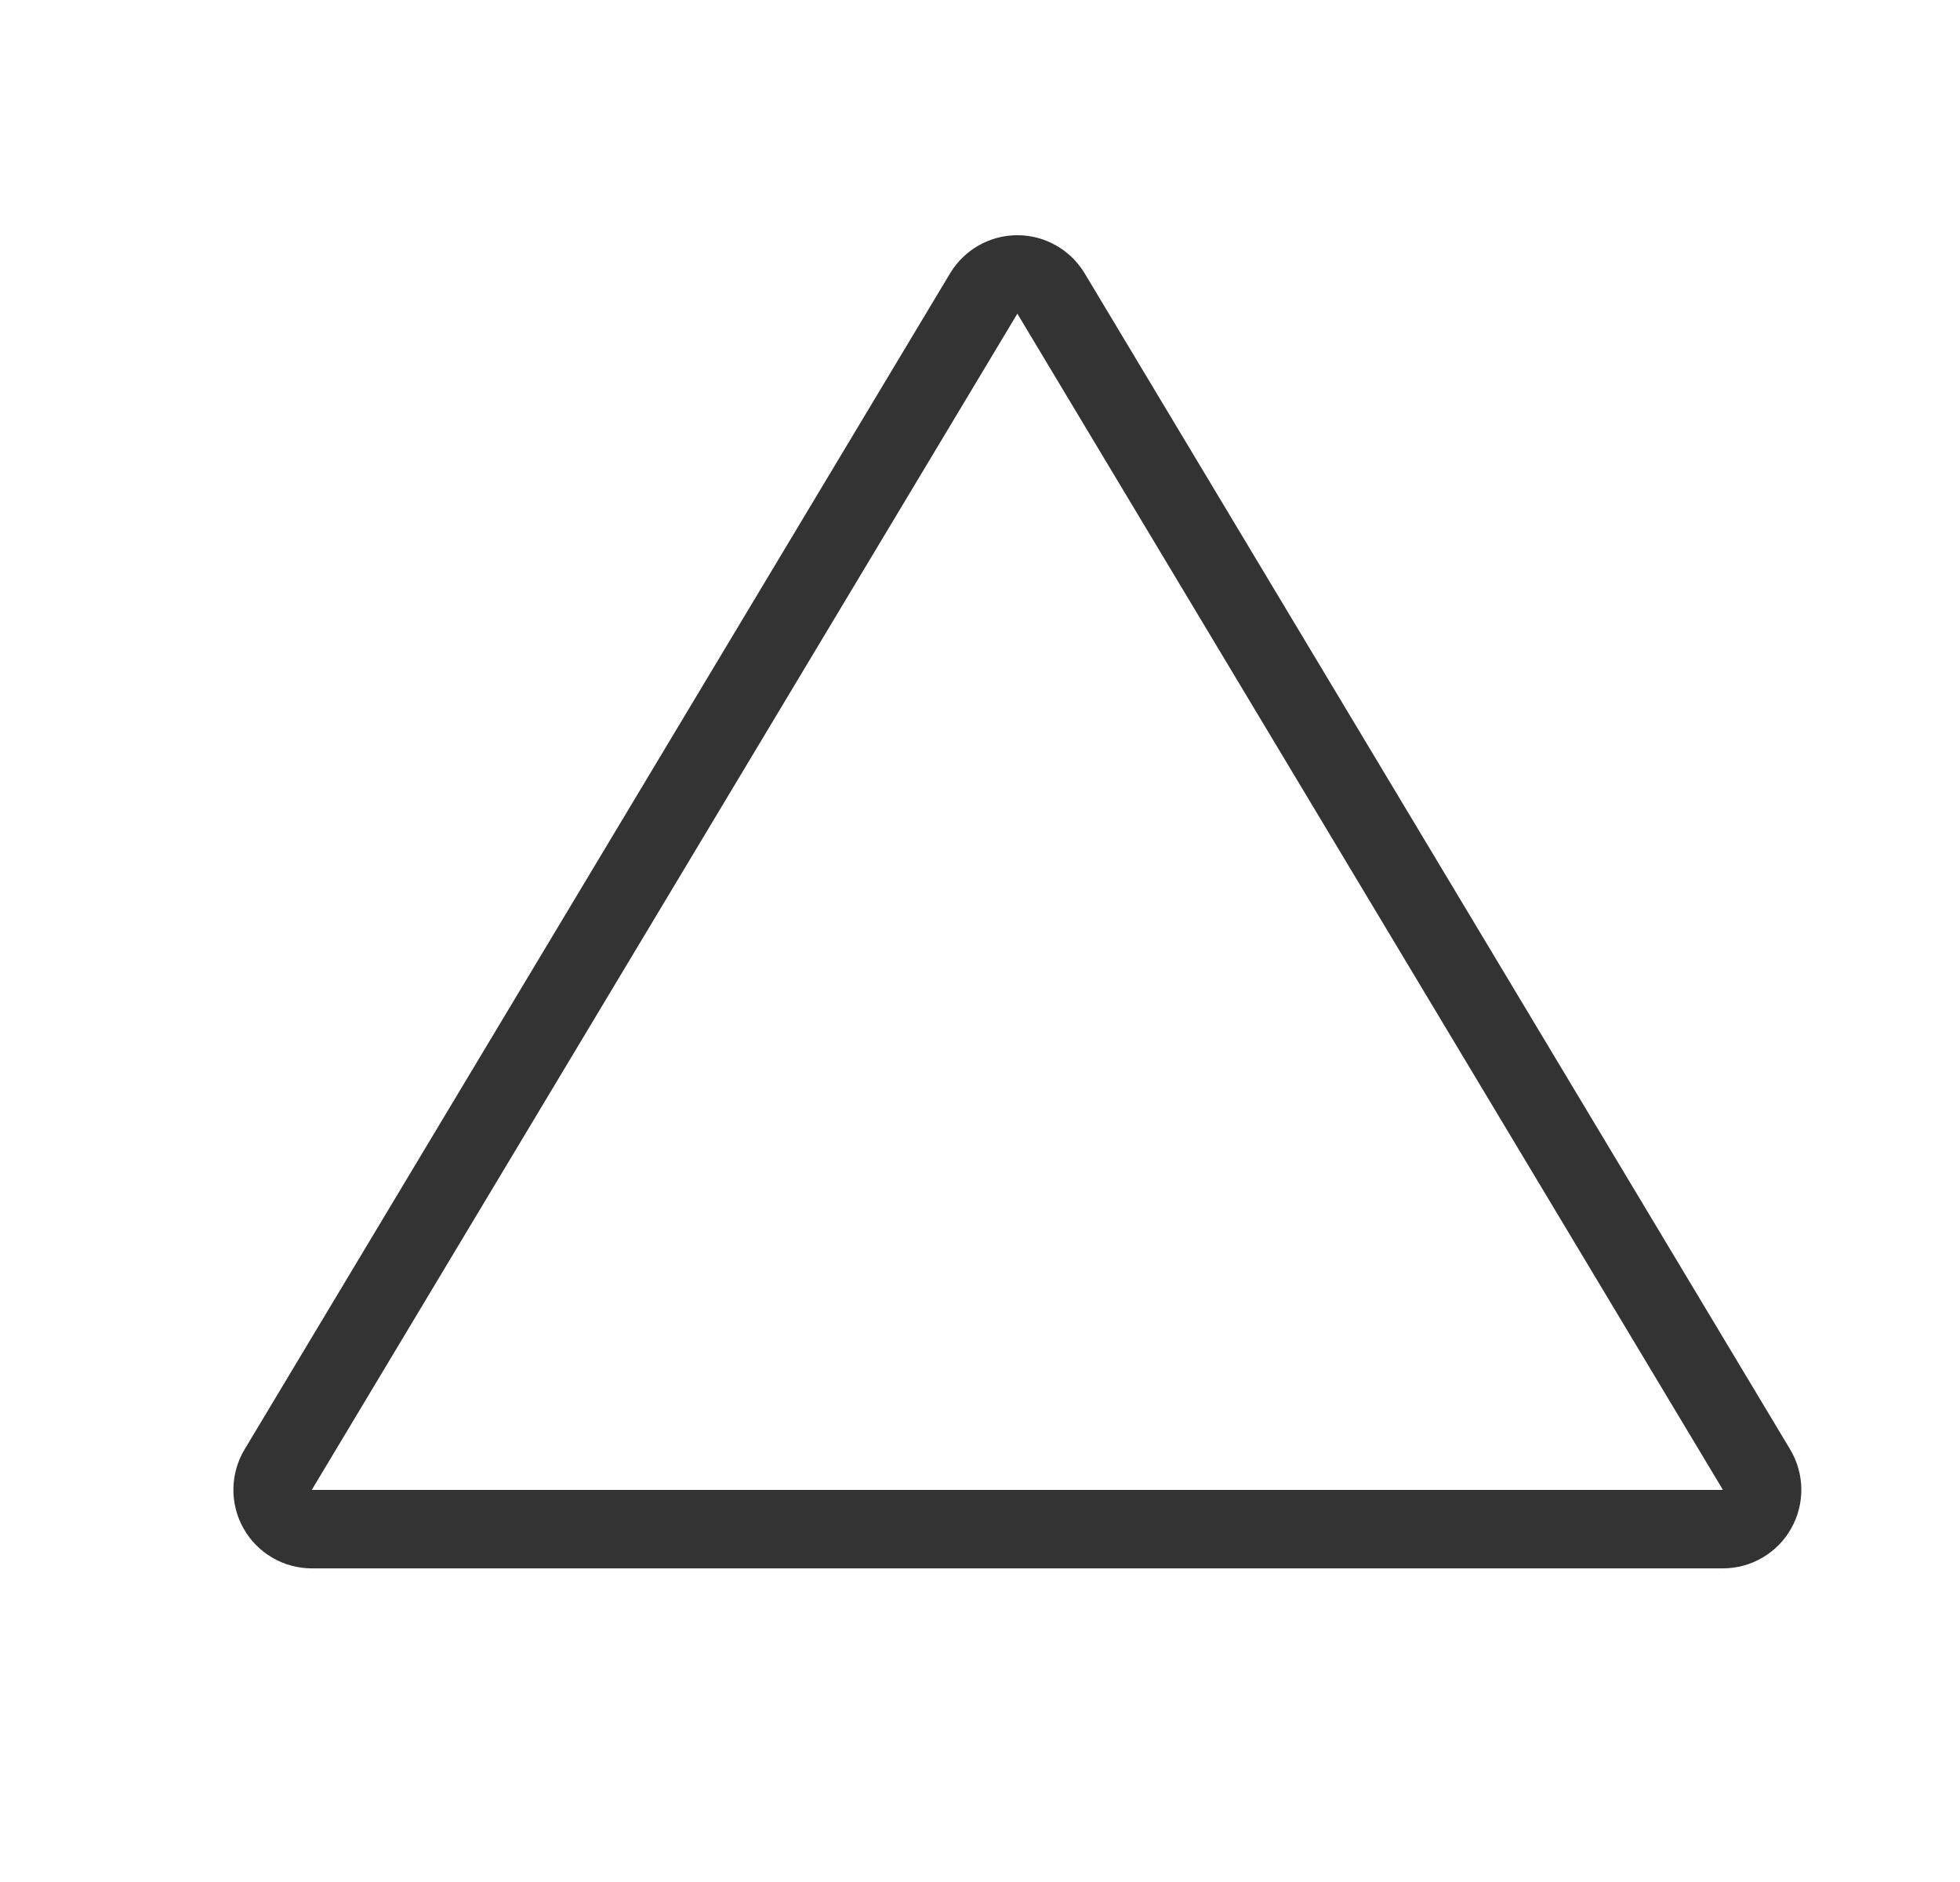
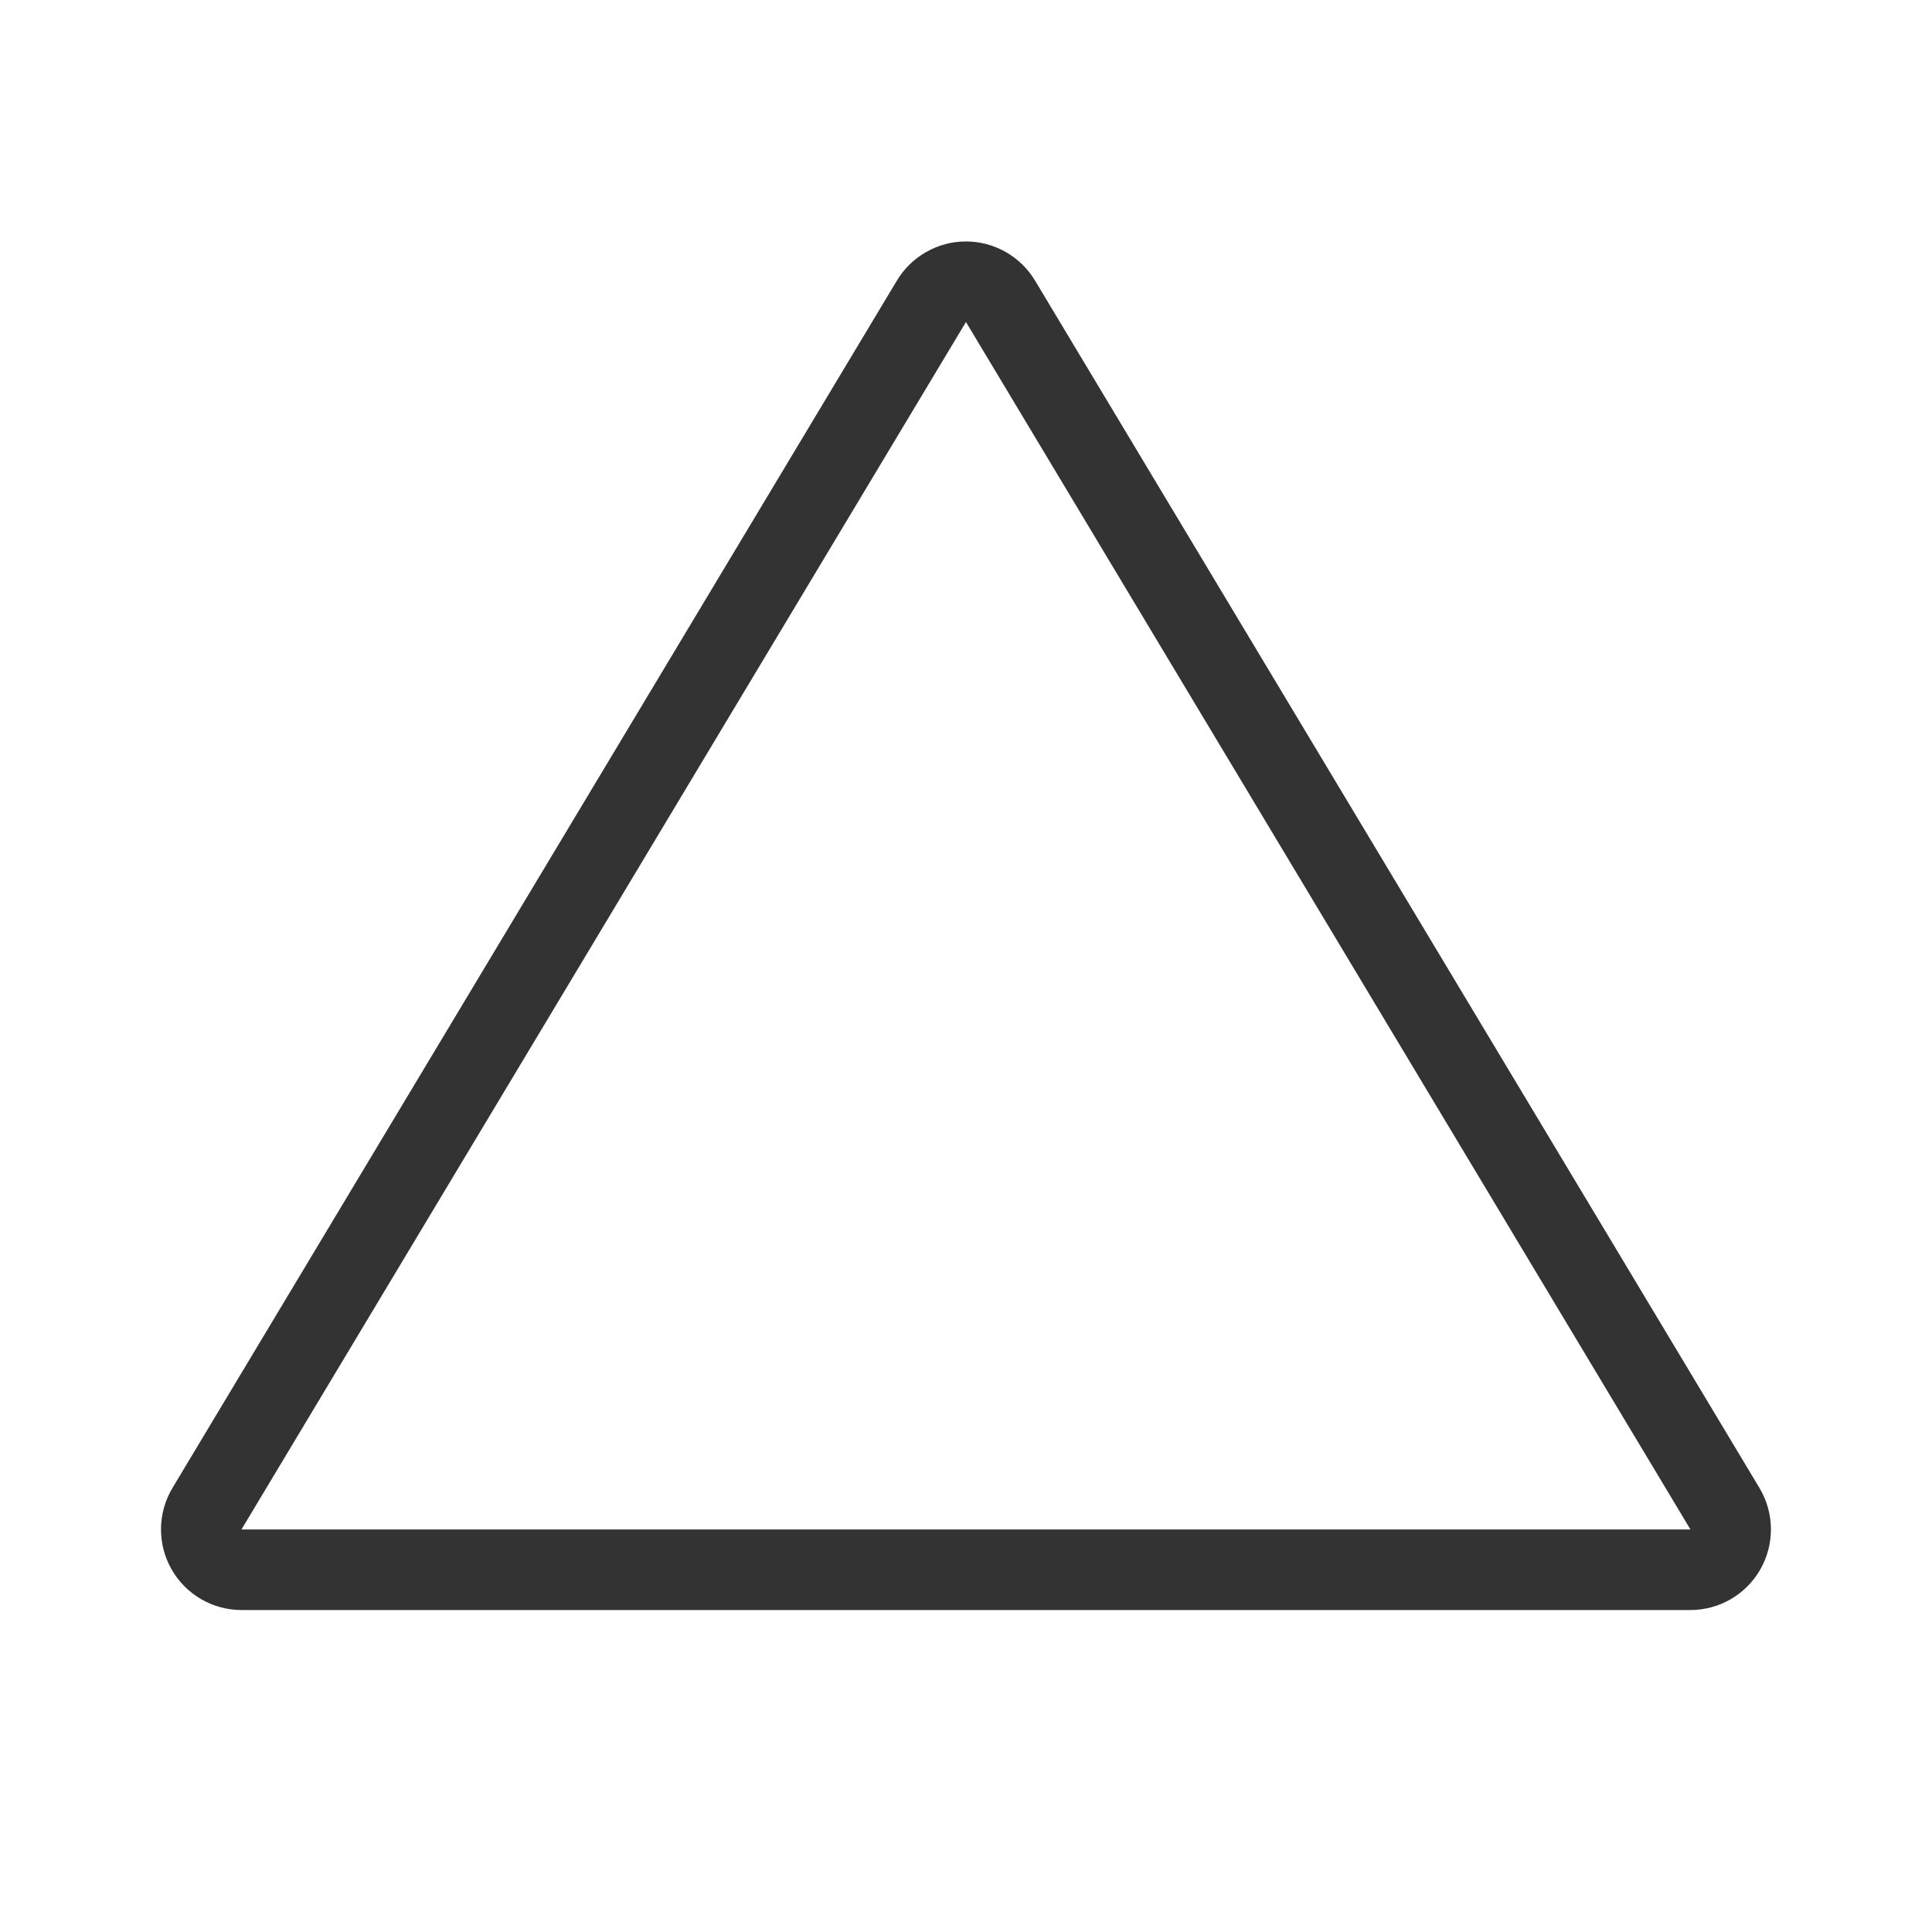
- <svg xmlns="http://www.w3.org/2000/svg" width="25px" height="24px" version="1.1" xml:space="preserve" style="fill-rule:evenodd;clip-rule:evenodd;stroke-linejoin:round;stroke-miterlimit:1.414;">
-   <g transform="matrix(1,0,0,1,-770,-224)">
-     <g id="basic.thin.triangle" transform="matrix(0.800768,0,0,0.984948,770.977,224)">
+ <svg xmlns="http://www.w3.org/2000/svg" width="24px" height="24px" version="1.1" xml:space="preserve" style="fill-rule:evenodd;clip-rule:evenodd;stroke-linejoin:round;stroke-miterlimit:1.414;">
+   <g transform="matrix(1,0,0,1,-771,-224)">
+     <g id="basic.thin.triangle" transform="matrix(0.800768,0,0,0.984948,771,224)">
      <rect x="0" y="0" width="29.971" height="24.367" style="fill:none;" />
      <g transform="matrix(1.8732,0,0,1.52292,-546.975,-5.07641)">
        <path d="M306.572,15.657C306.695,15.863 306.698,16.119 306.58,16.328C306.462,16.537 306.24,16.667 306,16.667C303.302,16.667 296.698,16.667 294,16.667C293.76,16.667 293.538,16.537 293.42,16.328C293.302,16.119 293.305,15.863 293.428,15.657C294.794,13.381 298.096,7.878 299.428,5.657C299.549,5.456 299.766,5.333 300,5.333C300.234,5.333 300.451,5.456 300.572,5.657C301.904,7.878 305.206,13.381 306.572,15.657ZM294,16L306,16L300,6C298,9.333 296,12.667 294,16Z" style="fill:rgb(51,51,51);fill-rule:nonzero;" />
      </g>
    </g>
  </g>
</svg>
